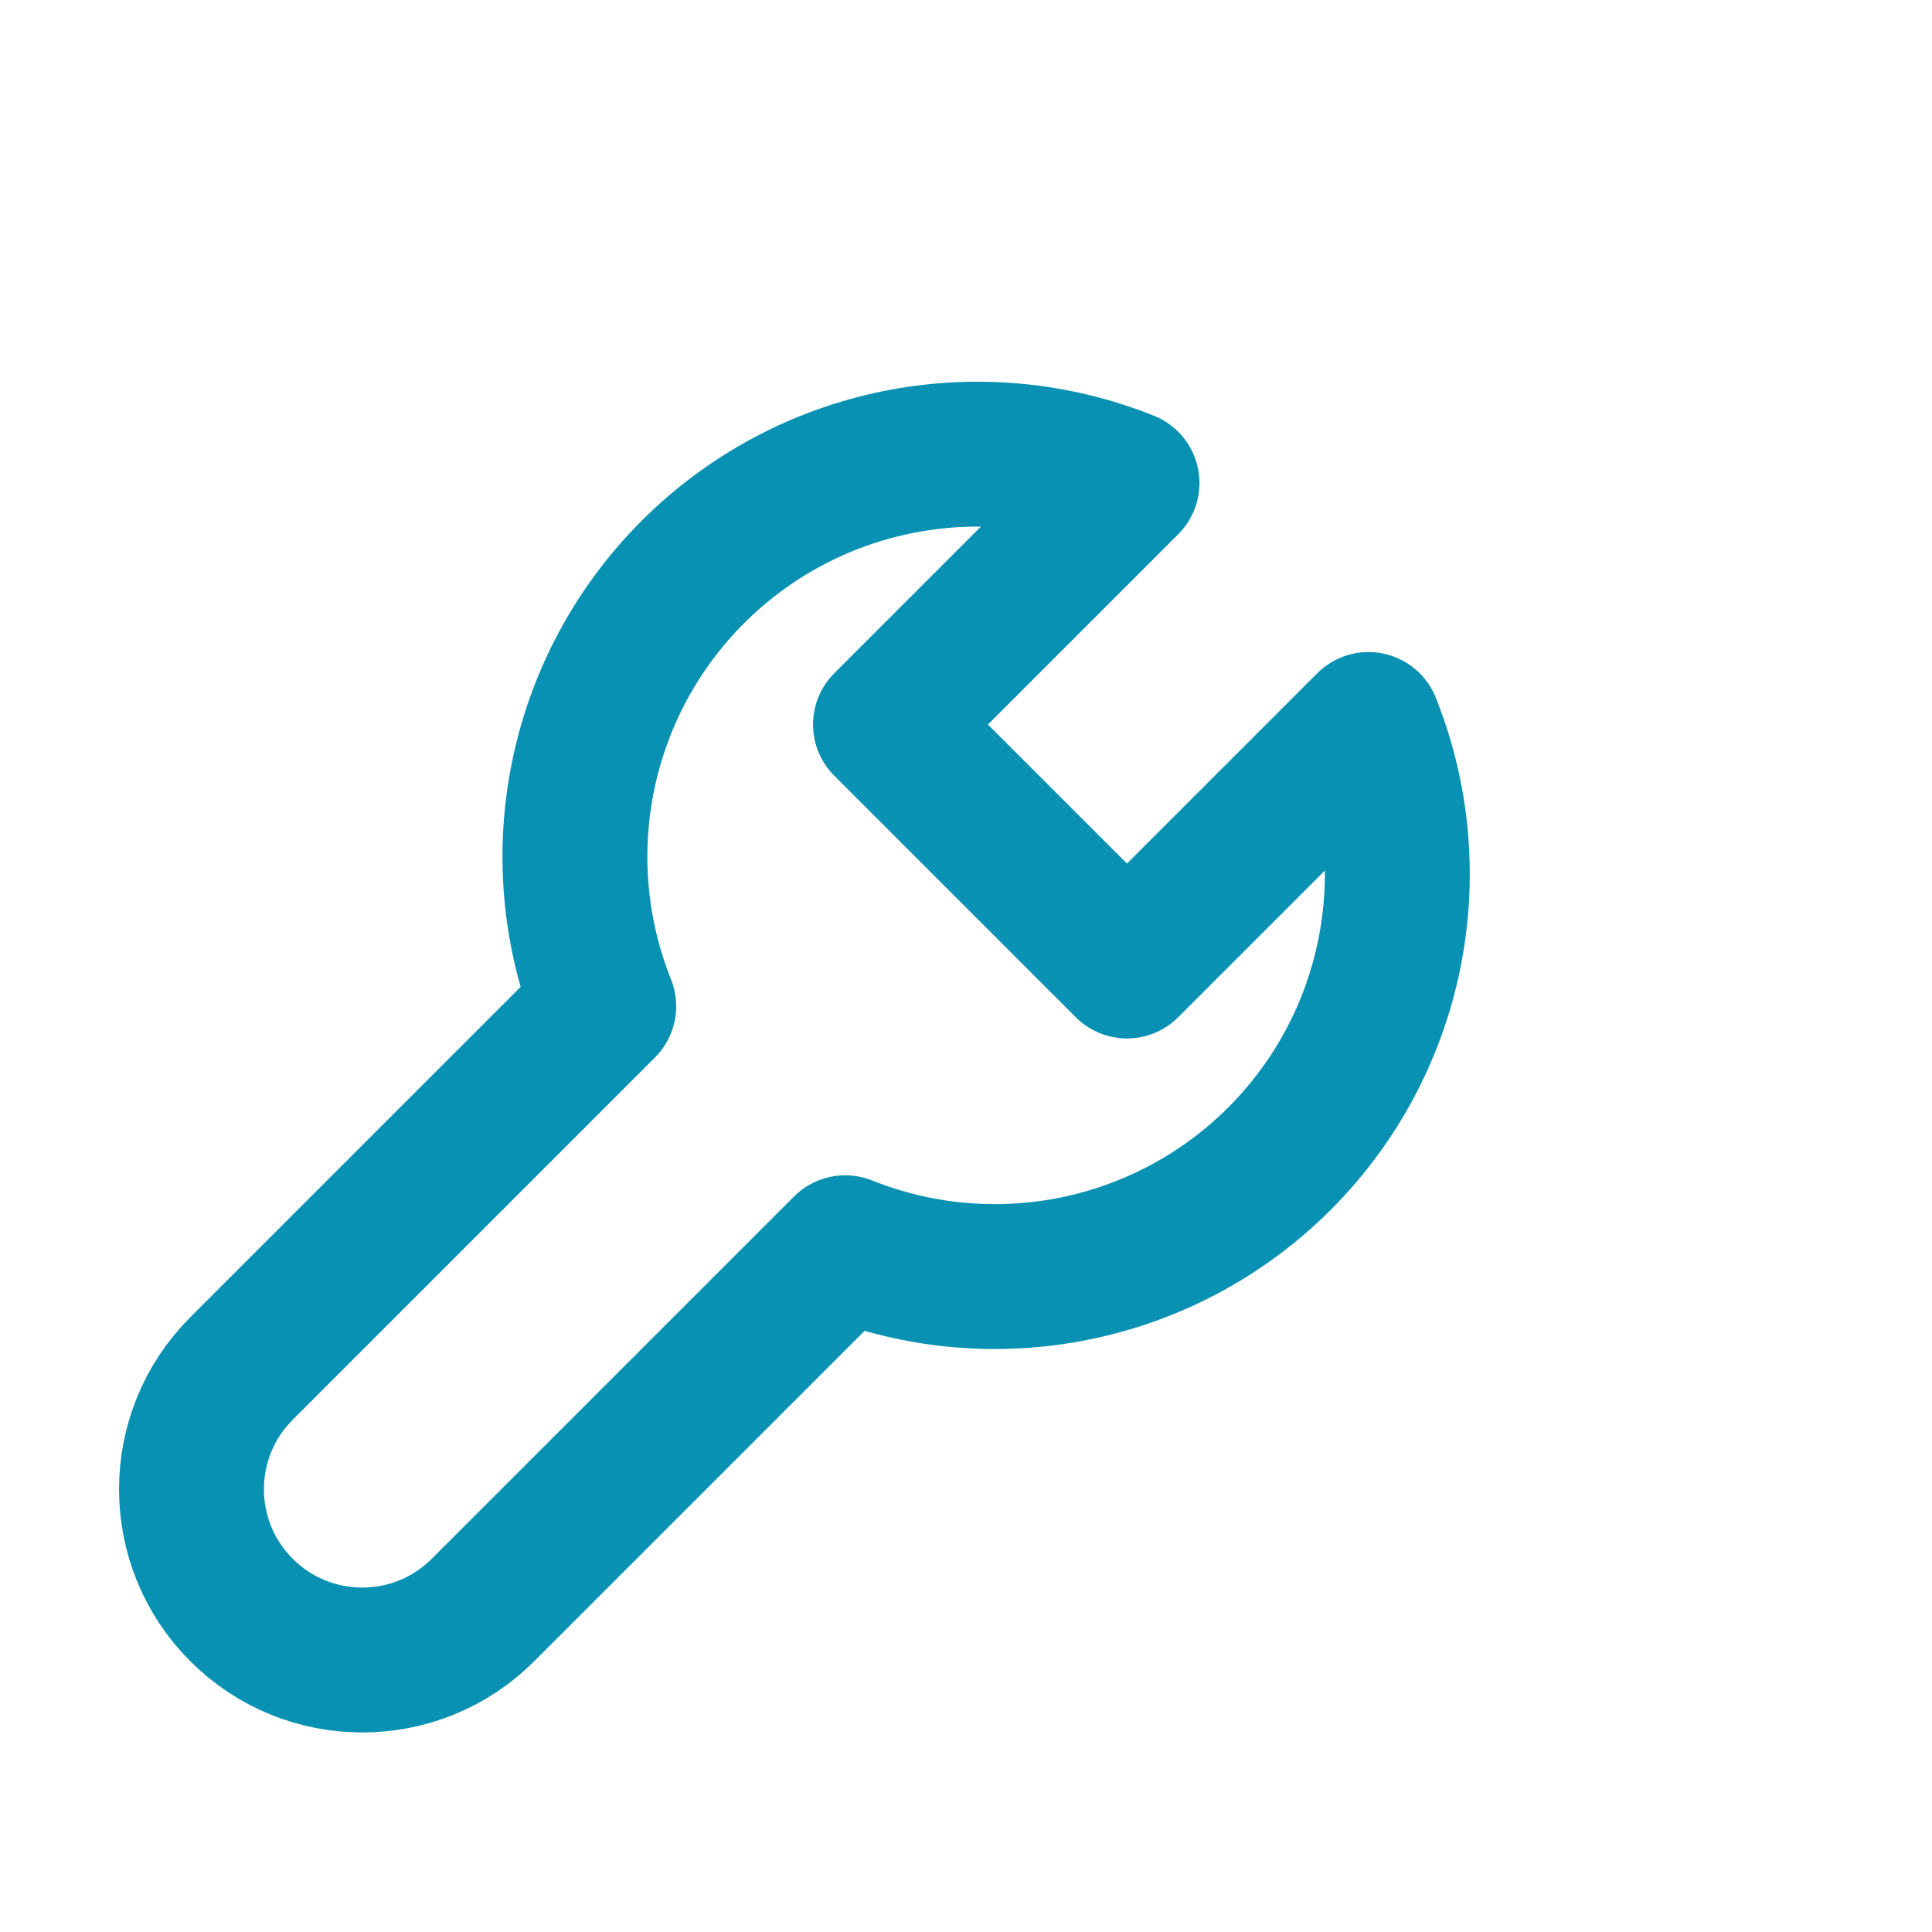
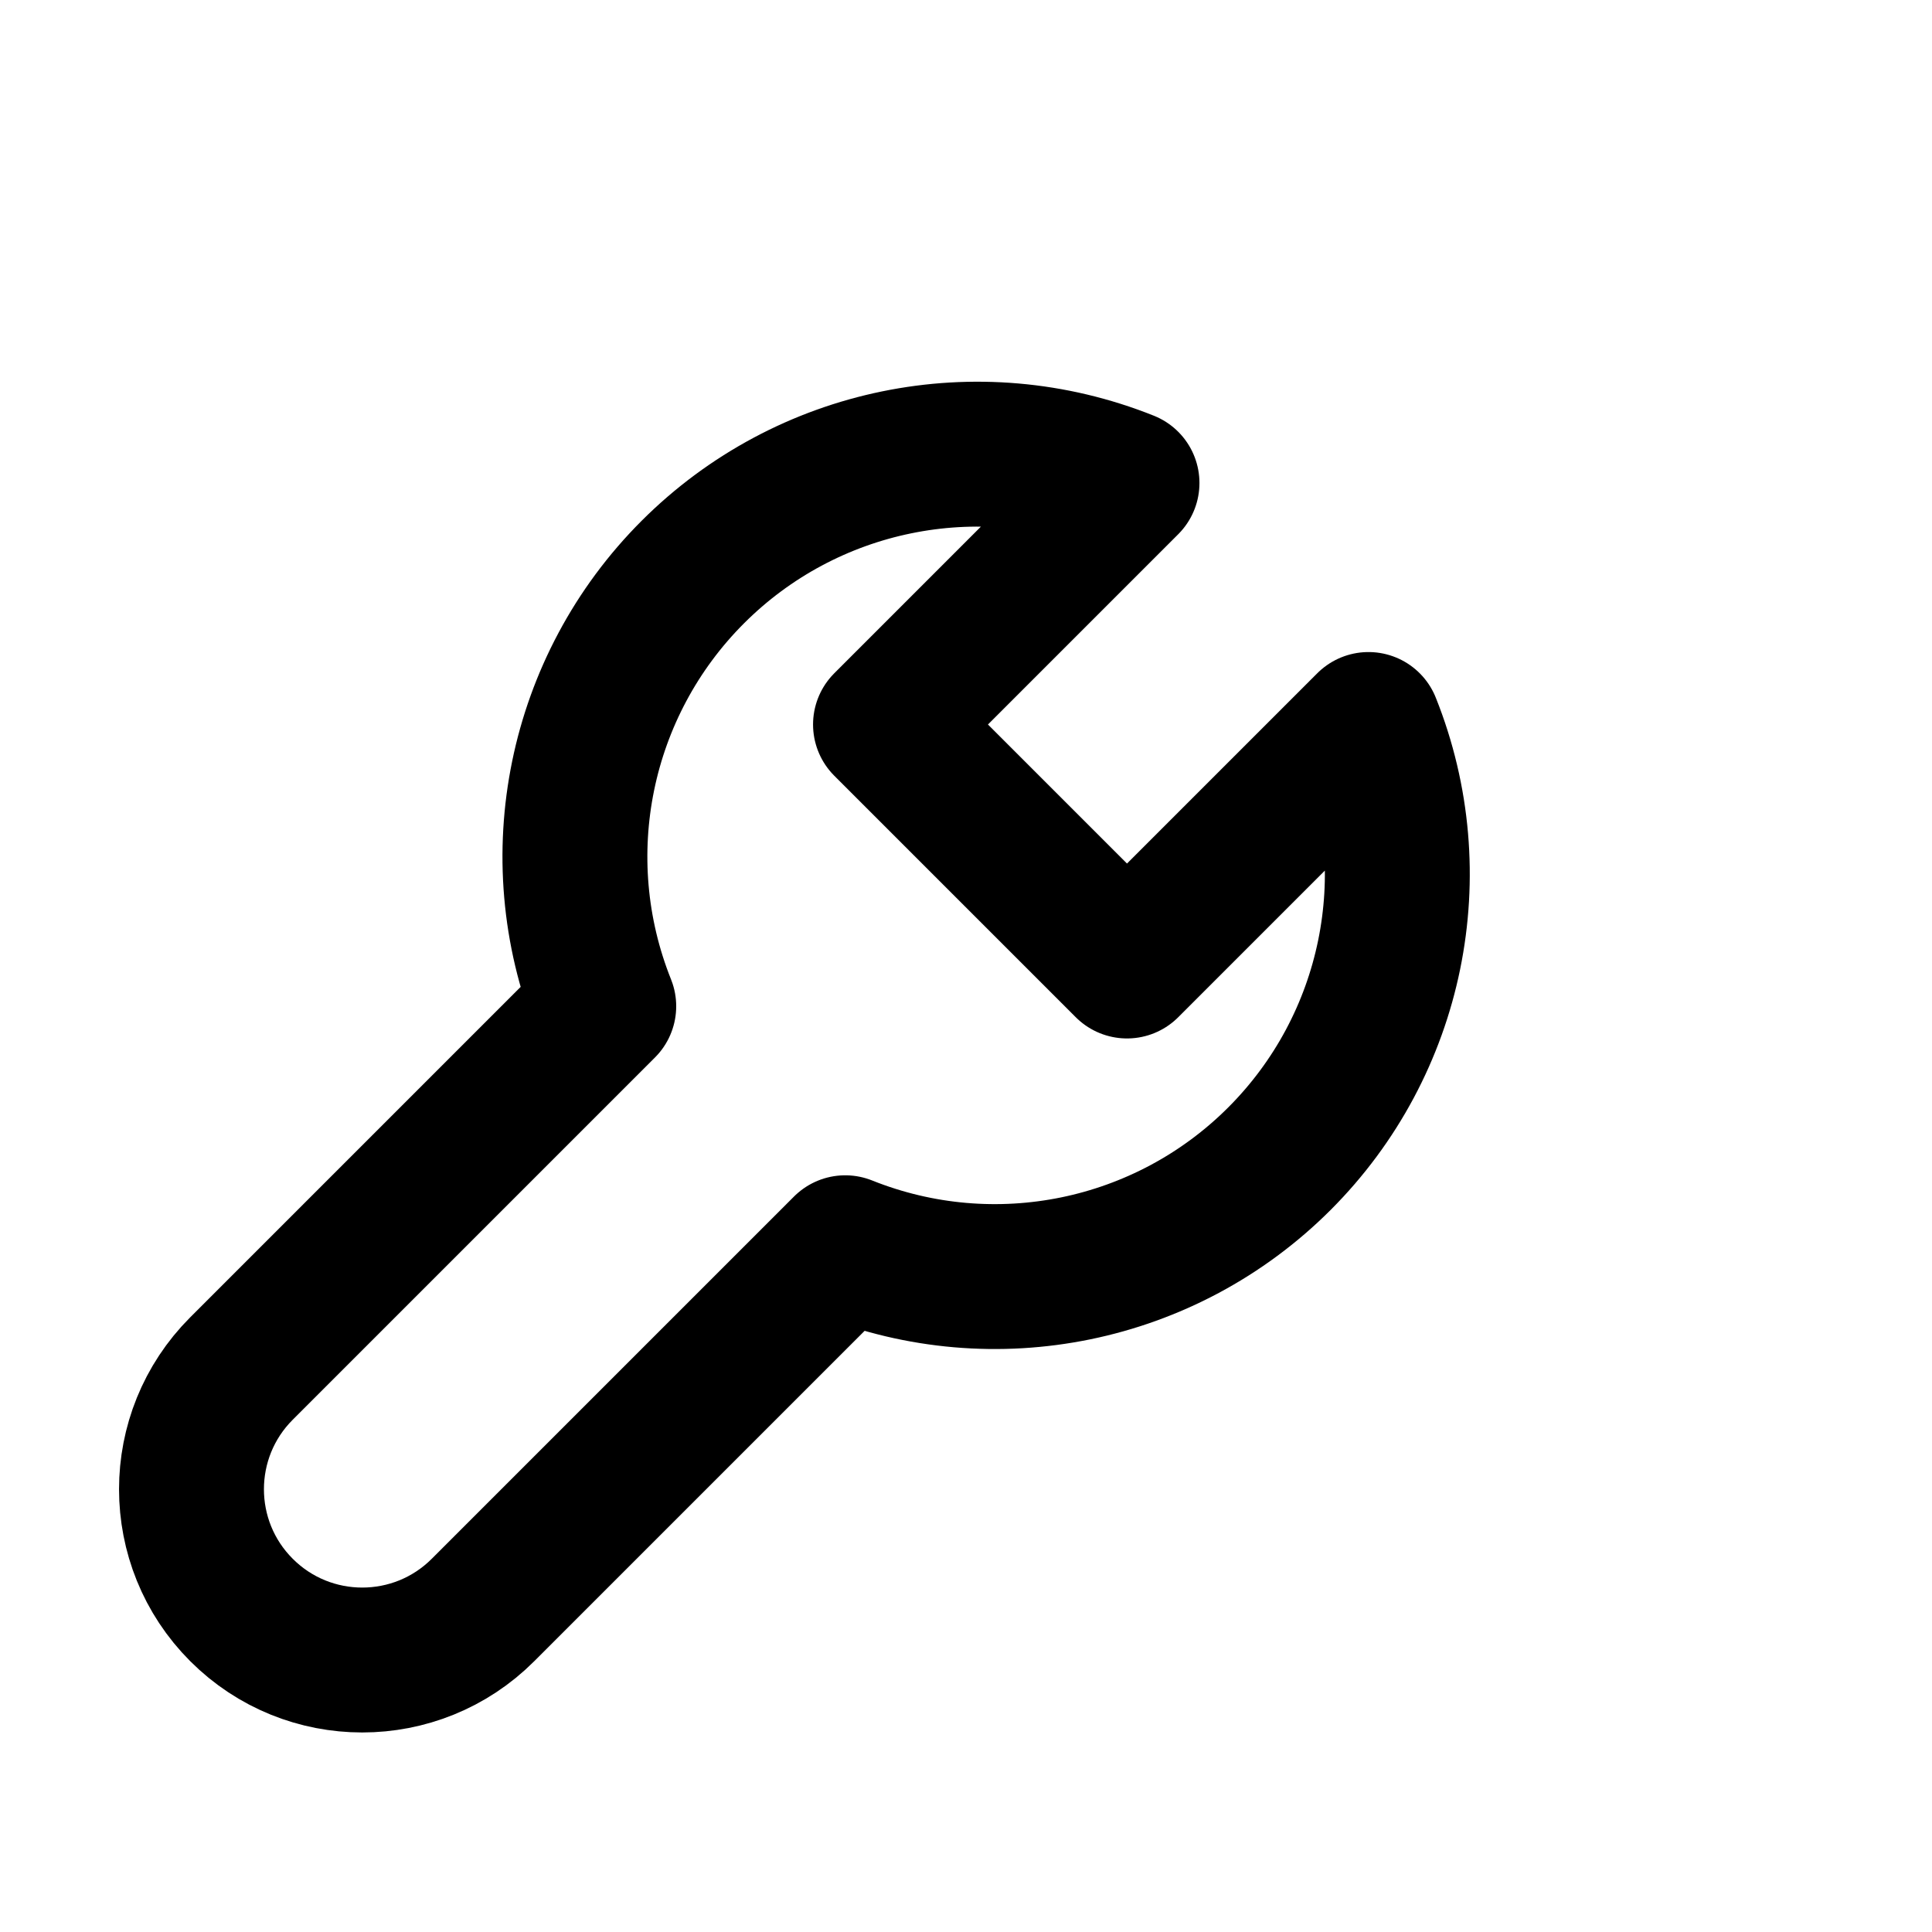
- <svg xmlns="http://www.w3.org/2000/svg" viewBox="0 0 24 24" width="24" height="24" fill="none" stroke="#0891B2" stroke-width="1.8" stroke-linecap="round" stroke-linejoin="round" role="img" aria-label="Wrench">
+ <svg xmlns="http://www.w3.org/2000/svg" viewBox="0 0 24 24" width="24" height="24" fill="none" stroke="currentColor" stroke-width="1.8" stroke-linecap="round" stroke-linejoin="round">
  <path d="M14 6a5 5 0 0 0-6.5 6.5L3 17a2.1 2.1 0 0 0 3 3l4.5-4.5A5 5 0 0 0 17 9l-3 3-3-3 3-3Z" />
</svg>
